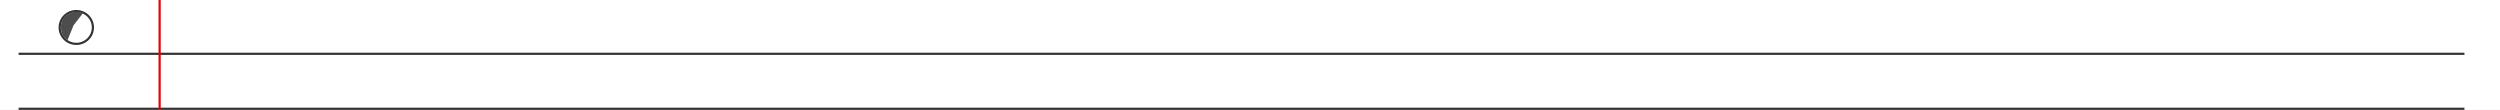
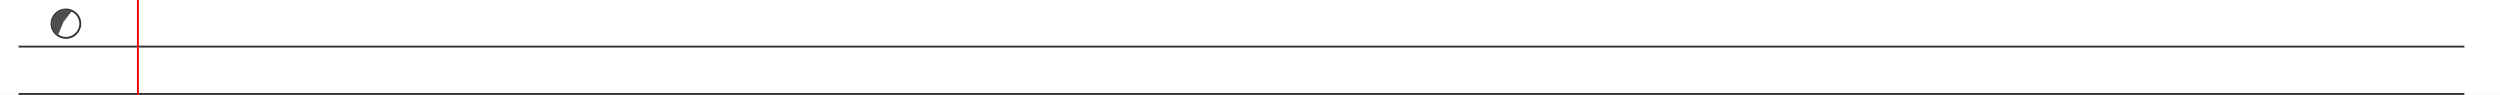
- <svg xmlns="http://www.w3.org/2000/svg" version="1.1" x="0px" y="0px" width="1140.854px" height="50.055px" viewBox="0 0 1140.854 50.055" enable-background="new 0 0 1140.854 50.055" xml:space="preserve">
-   <g id="Fondo">
-     <rect y="0" fill="#FFFFFF" width="1140.854" height="25.027" />
-     <rect y="25.027" fill="#FFFFFF" width="1140.854" height="25.027" />
-   </g>
-   <g id="lineas">
-     <line fill="none" stroke="#333333" stroke-miterlimit="10" x1="8.49" y1="24.551" x2="1124.622" y2="24.551" />
-     <line fill="none" stroke="#E60006" stroke-miterlimit="10" x1="72.842" y1="0" x2="72.842" y2="25.028" />
-     <line fill="none" stroke="#333333" stroke-miterlimit="10" x1="8.49" y1="49.638" x2="1124.622" y2="49.638" />
-     <line fill="none" stroke="#E60006" stroke-miterlimit="10" x1="72.842" y1="25.027" x2="72.842" y2="50.055" />
-   </g>
+ <svg xmlns="http://www.w3.org/2000/svg" version="1.1" id="Capa_1" x="0px" y="0px" viewBox="0 0 1319.8 50.1" style="enable-background:new 0 0 1319.8 50.1;" xml:space="preserve">
+   <style type="text/css">
+ 	.st0{fill:#FFFFFF;}
+ 	.st1{fill:none;stroke:#333333;stroke-miterlimit:10;}
+ 	.st2{fill:none;stroke:#E60006;stroke-miterlimit:10;}
+ 	.st3{fill:#4D4D4D;}
+ </style>
+   <rect class="st0" width="1319.8" height="25" />
+   <rect y="25" class="st0" width="1319.8" height="25" />
+   <line class="st1" x1="9.8" y1="24.6" x2="1301" y2="24.6" />
+   <line class="st2" x1="72.8" y1="0" x2="72.8" y2="25" />
+   <line class="st1" x1="9.8" y1="49.6" x2="1301" y2="49.6" />
+   <line class="st2" x1="72.8" y1="25" x2="72.8" y2="50.1" />
  <g id="Circulo">
-     <ellipse fill="none" stroke="#333333" stroke-miterlimit="10" cx="34.818" cy="12.536" rx="7.581" ry="7.486" />
+     <ellipse class="st1" cx="34.8" cy="12.5" rx="7.6" ry="7.5" />
    <g>
-       <path fill="#4D4D4D" d="M37.946,5.903l-4.386,5.663l-2.761,6.812c-2.299-1.702-2.99-3.47-2.99-6.207    c0-3.943,3.144-6.352,6.573-6.813C35.398,5.22,37.075,5.472,37.946,5.903z" />
+       <path class="st3" d="M37.9,5.9l-4.4,5.7l-2.8,6.8c-2.3-1.7-3-3.5-3-6.2c0-3.9,3.1-6.4,6.6-6.8C35.4,5.2,37.1,5.5,37.9,5.9z" />
    </g>
  </g>
</svg>
